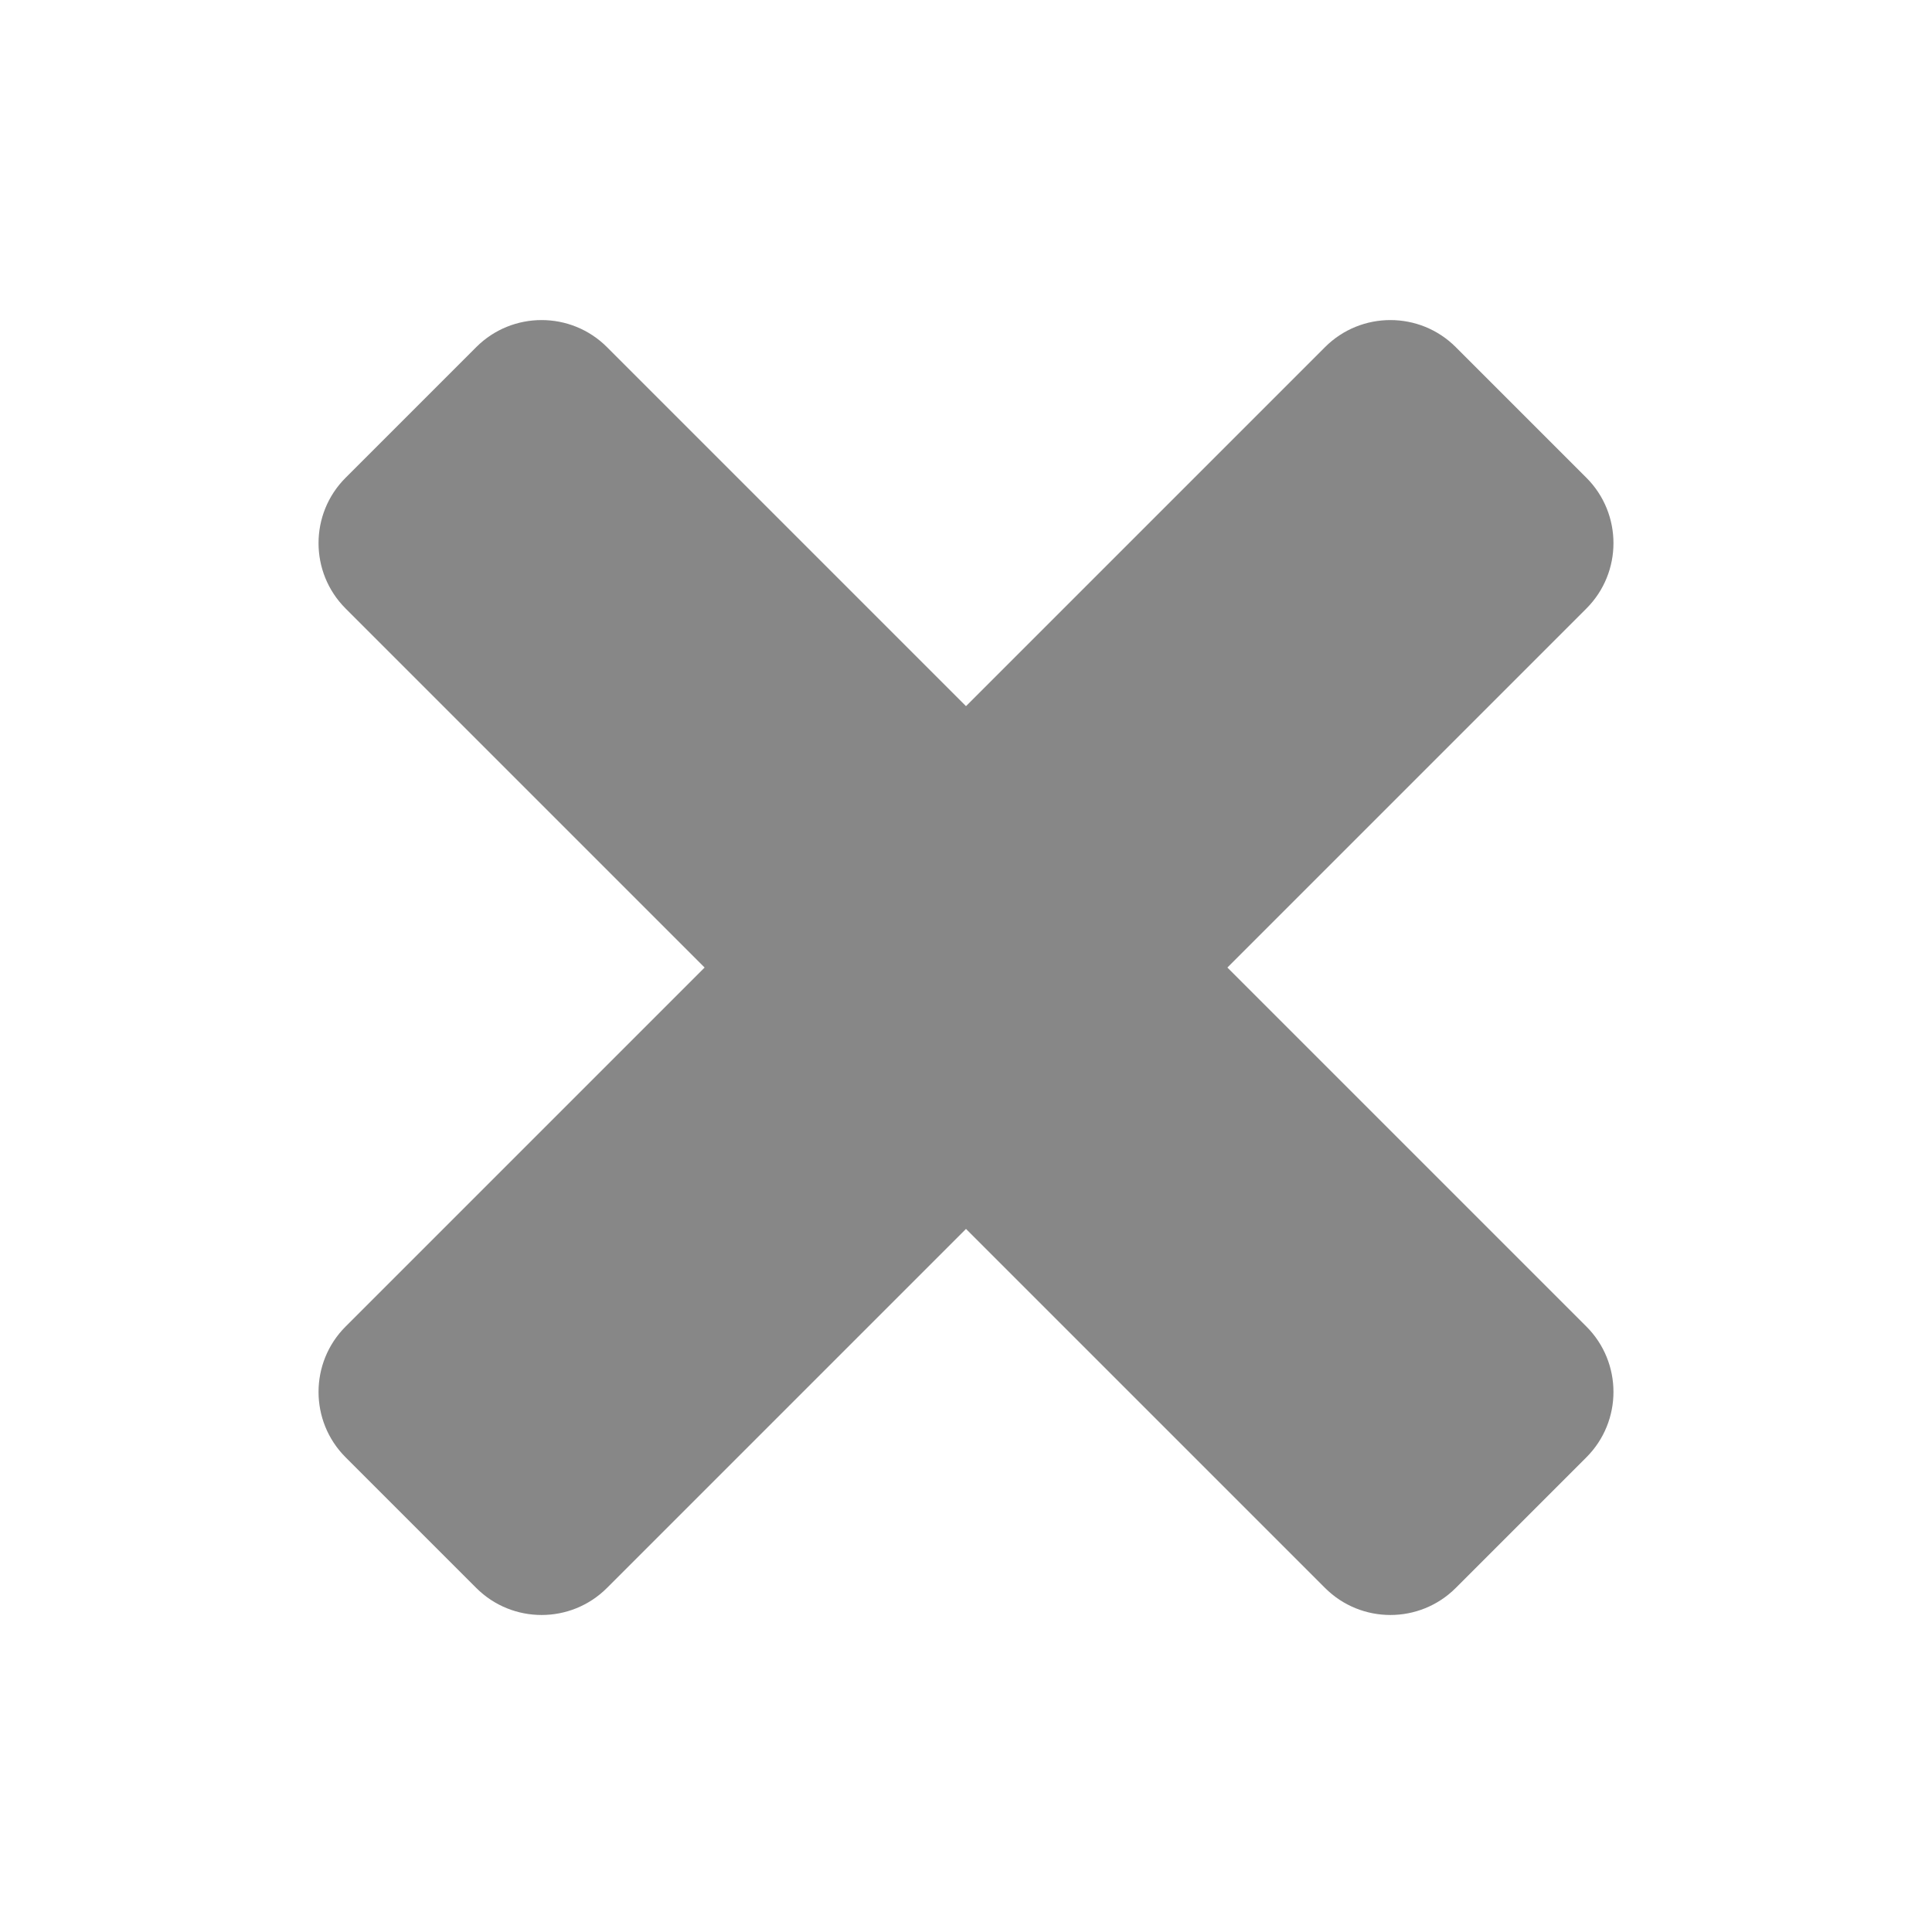
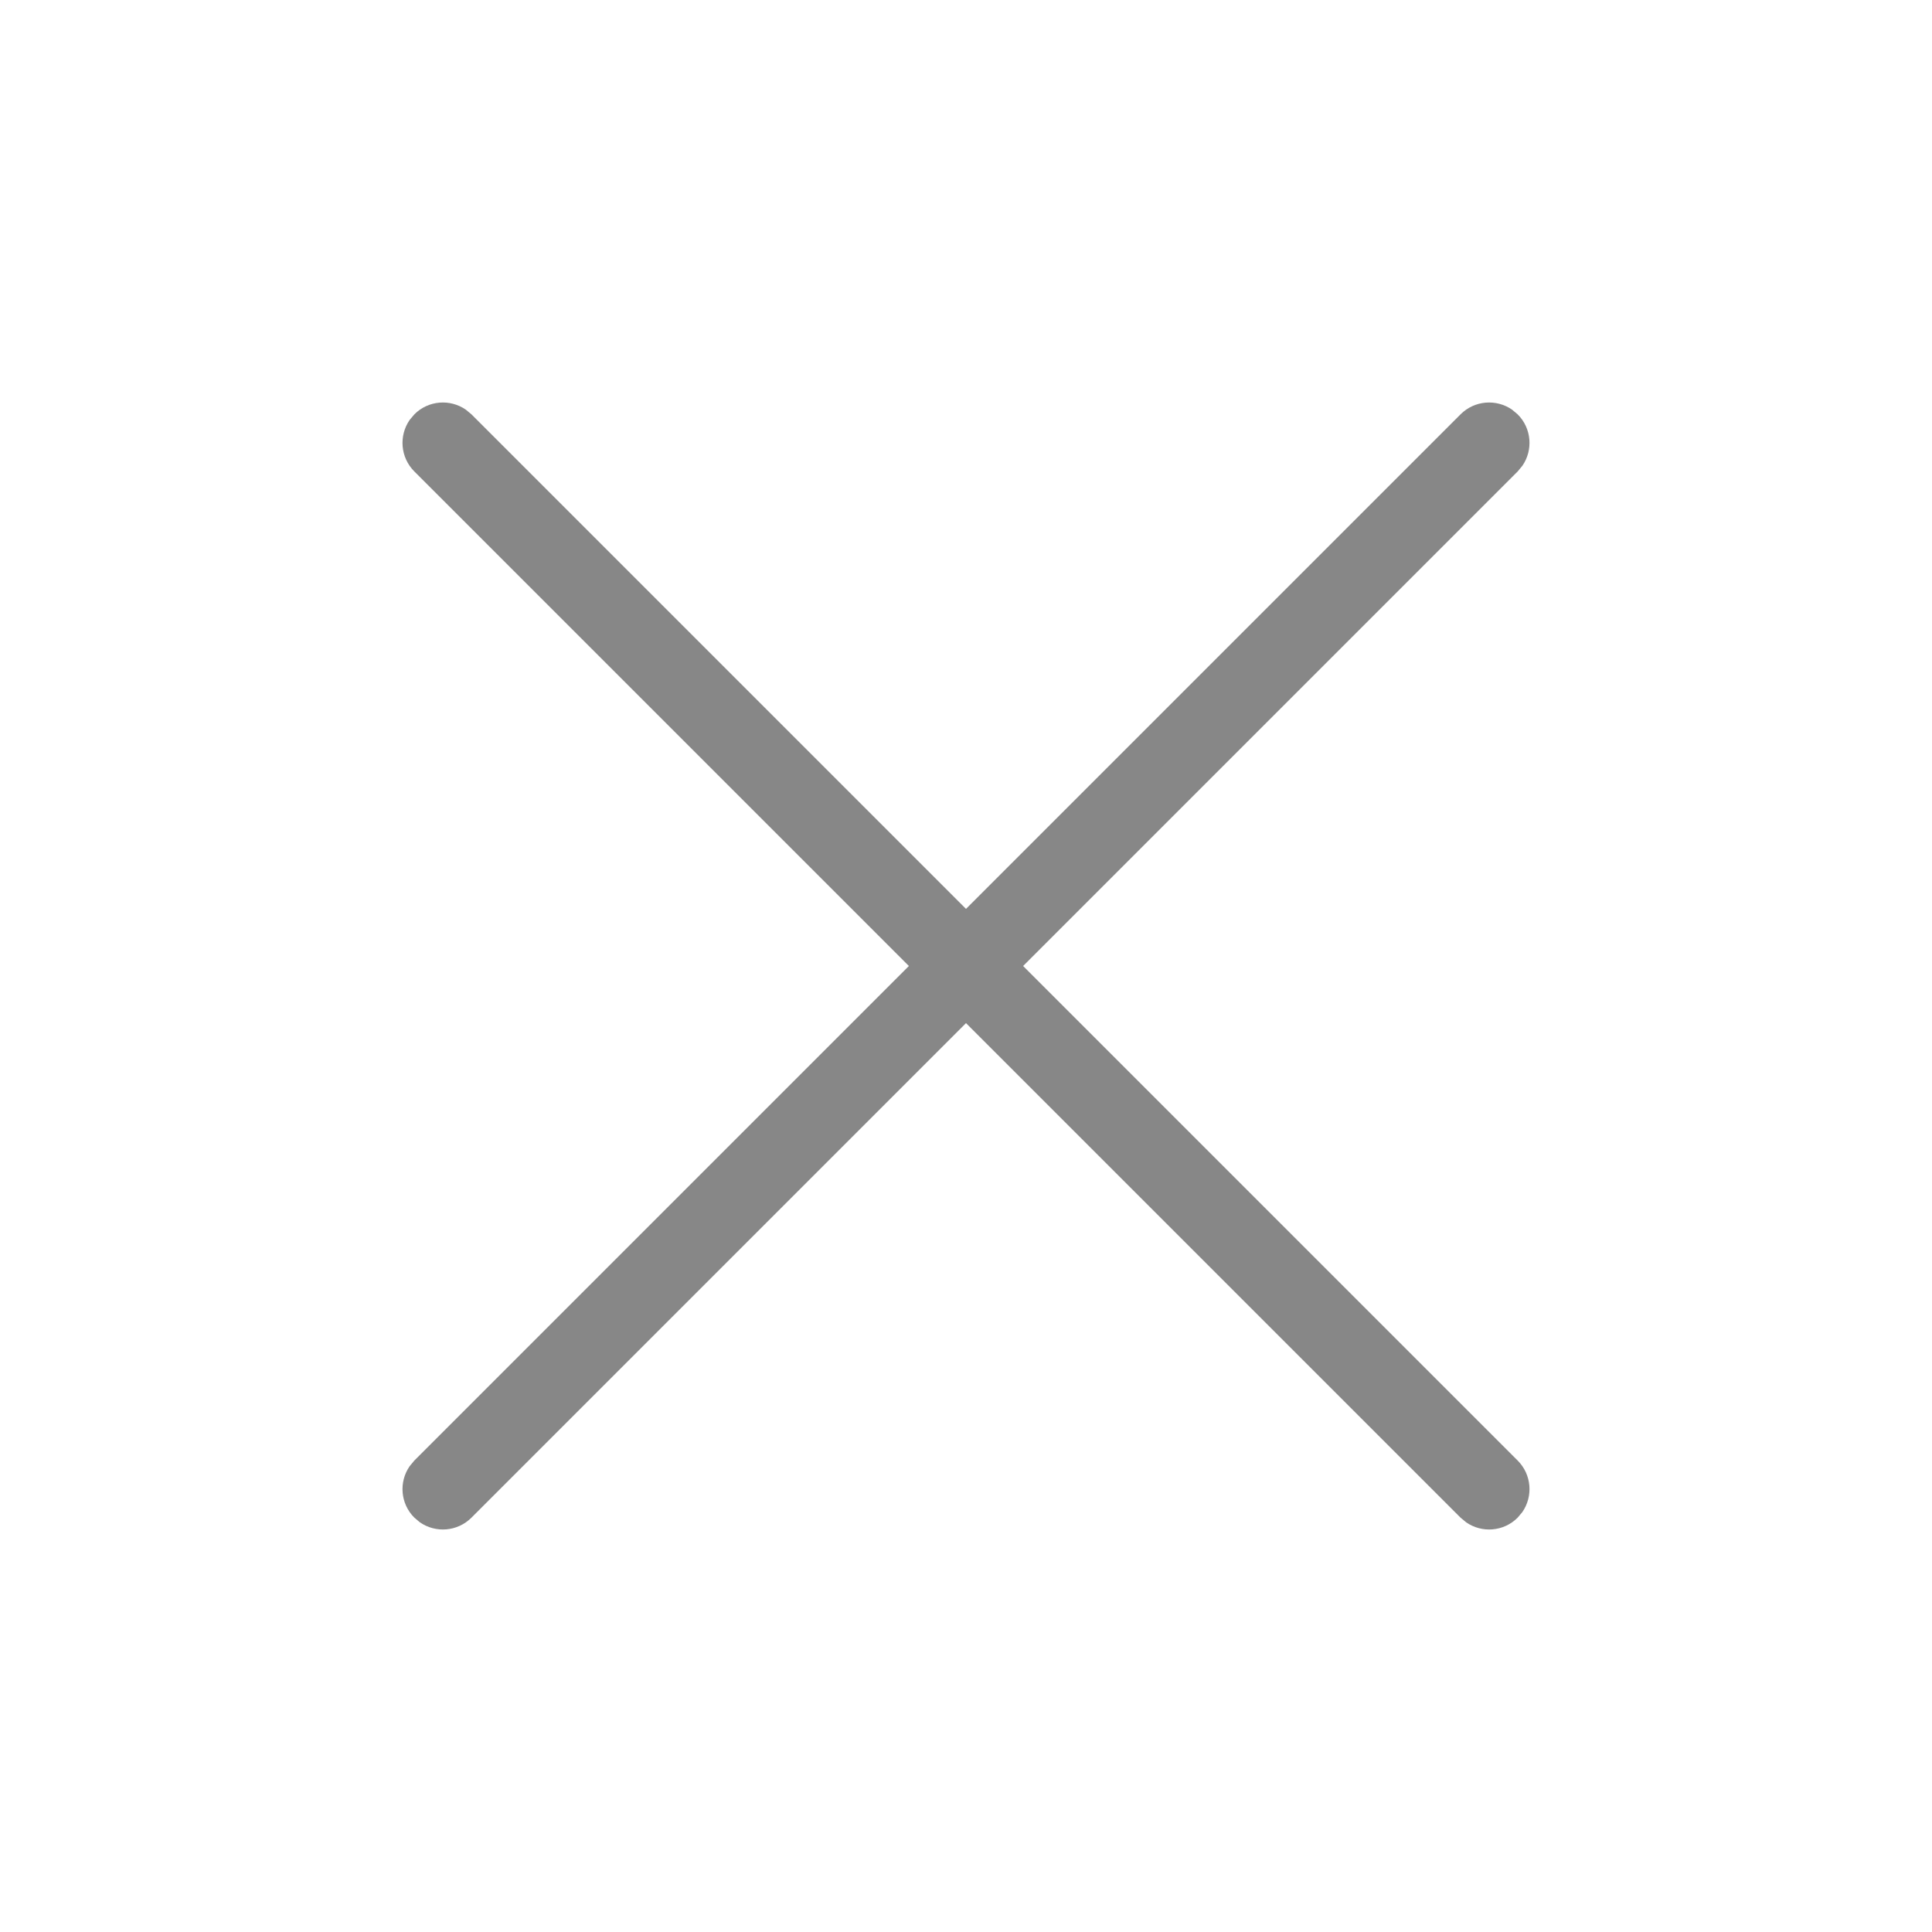
<svg xmlns="http://www.w3.org/2000/svg" clip-rule="evenodd" fill-rule="evenodd" stroke-linejoin="round" stroke-miterlimit="2" viewBox="0 0 24 24">
  <path d="m0 0h24v24h-24z" fill="none" />
-   <path d="m12 8.772 4.46-4.46c.448-.448 1.176-.448 1.624 0l1.623 1.623c.448.448.448 1.176 0 1.624l-4.46 4.46 4.46 4.46c.448.448.448 1.176 0 1.624l-1.623 1.623c-.448.448-1.176.448-1.624 0l-4.46-4.46-4.46 4.46c-.448.448-1.176.448-1.624 0l-1.623-1.623c-.448-.448-.448-1.176 0-1.624l4.46-4.46-4.46-4.46c-.448-.448-.448-1.176 0-1.624l1.623-1.623c.448-.448 1.176-.448 1.624 0z" fill="#878787" />
+   <path d="m3.809 3.114.07.058 6.121 6.121 6.121-6.121c.174-.174.443-.193.638-.058l.069.058c.174.173.193.443.058.637l-.058.07-6.121 6.121 6.121 6.121c.174.174.193.443.058.638l-.058.069c-.173.174-.443.193-.637.058l-.07-.058-6.121-6.121-6.121 6.121c-.174.174-.443.193-.638.058l-.069-.058c-.174-.173-.193-.443-.058-.637l.058-.07 6.121-6.121-6.121-6.121c-.174-.174-.193-.443-.058-.638l.058-.069c.173-.174.443-.193.637-.058z" fill="#878787" fill-rule="nonzero" transform="matrix(1.00363 0 0 1.00363 1.96369 1.96369)" />
</svg>
